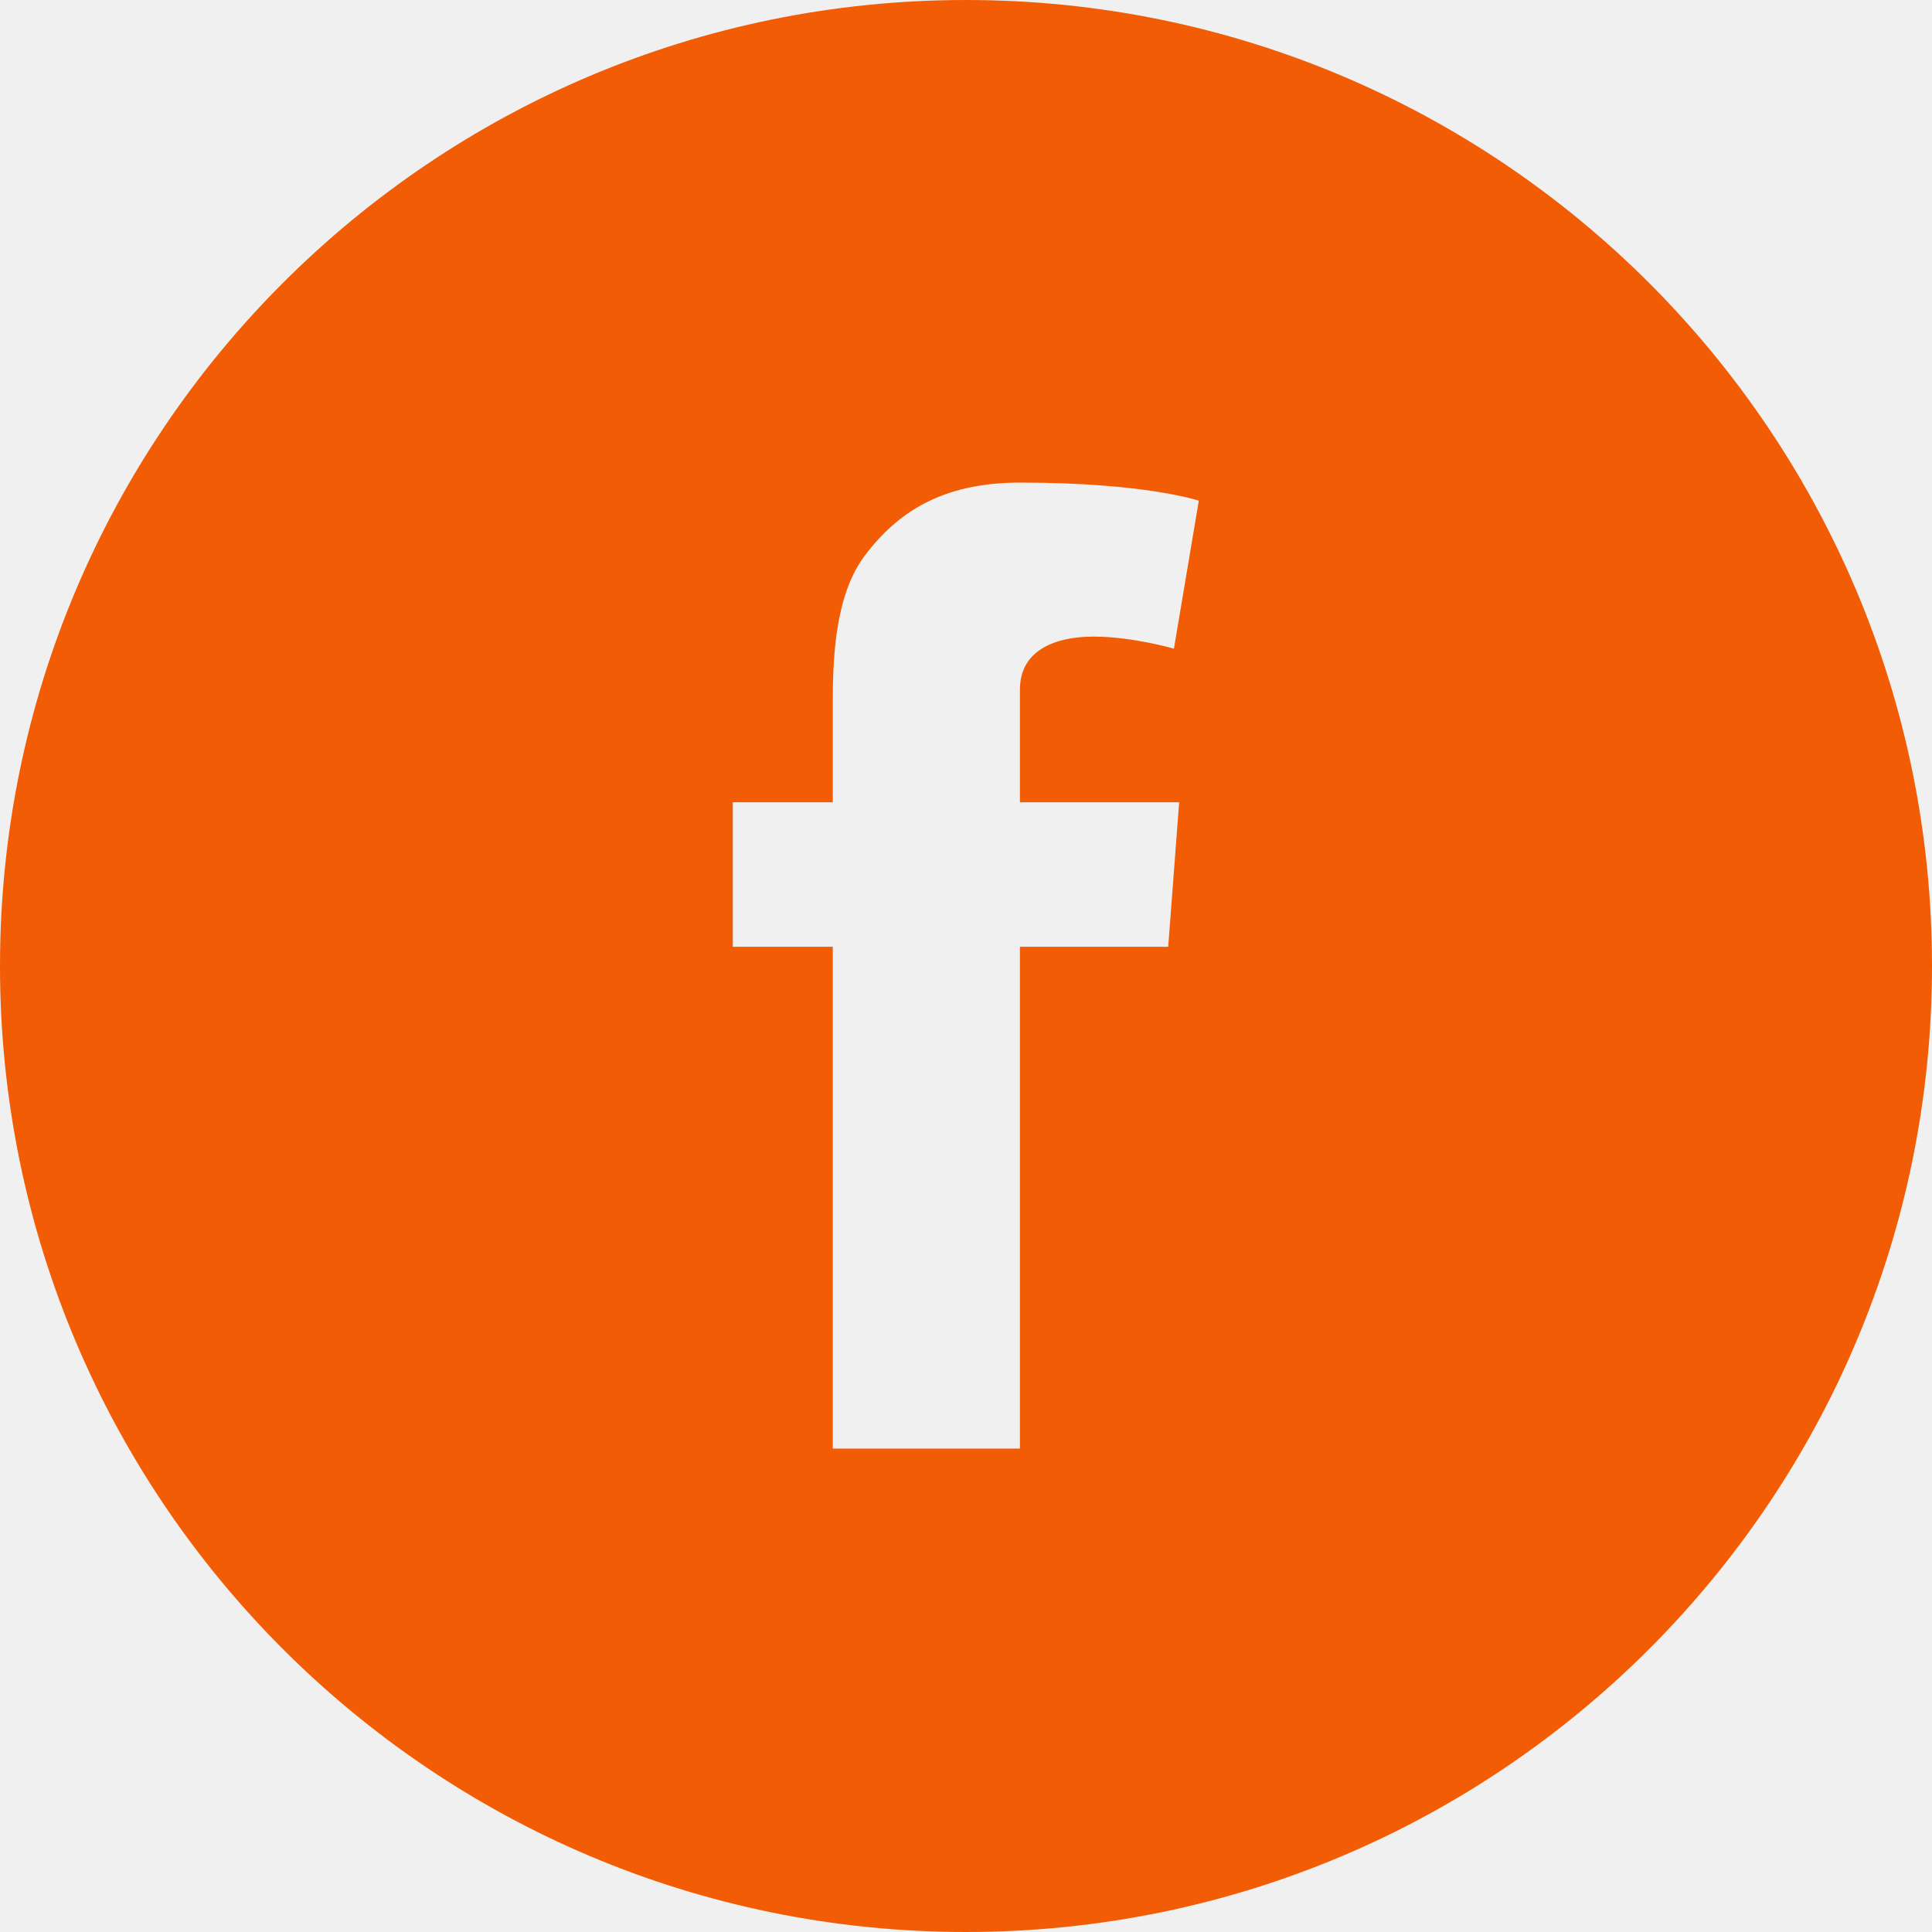
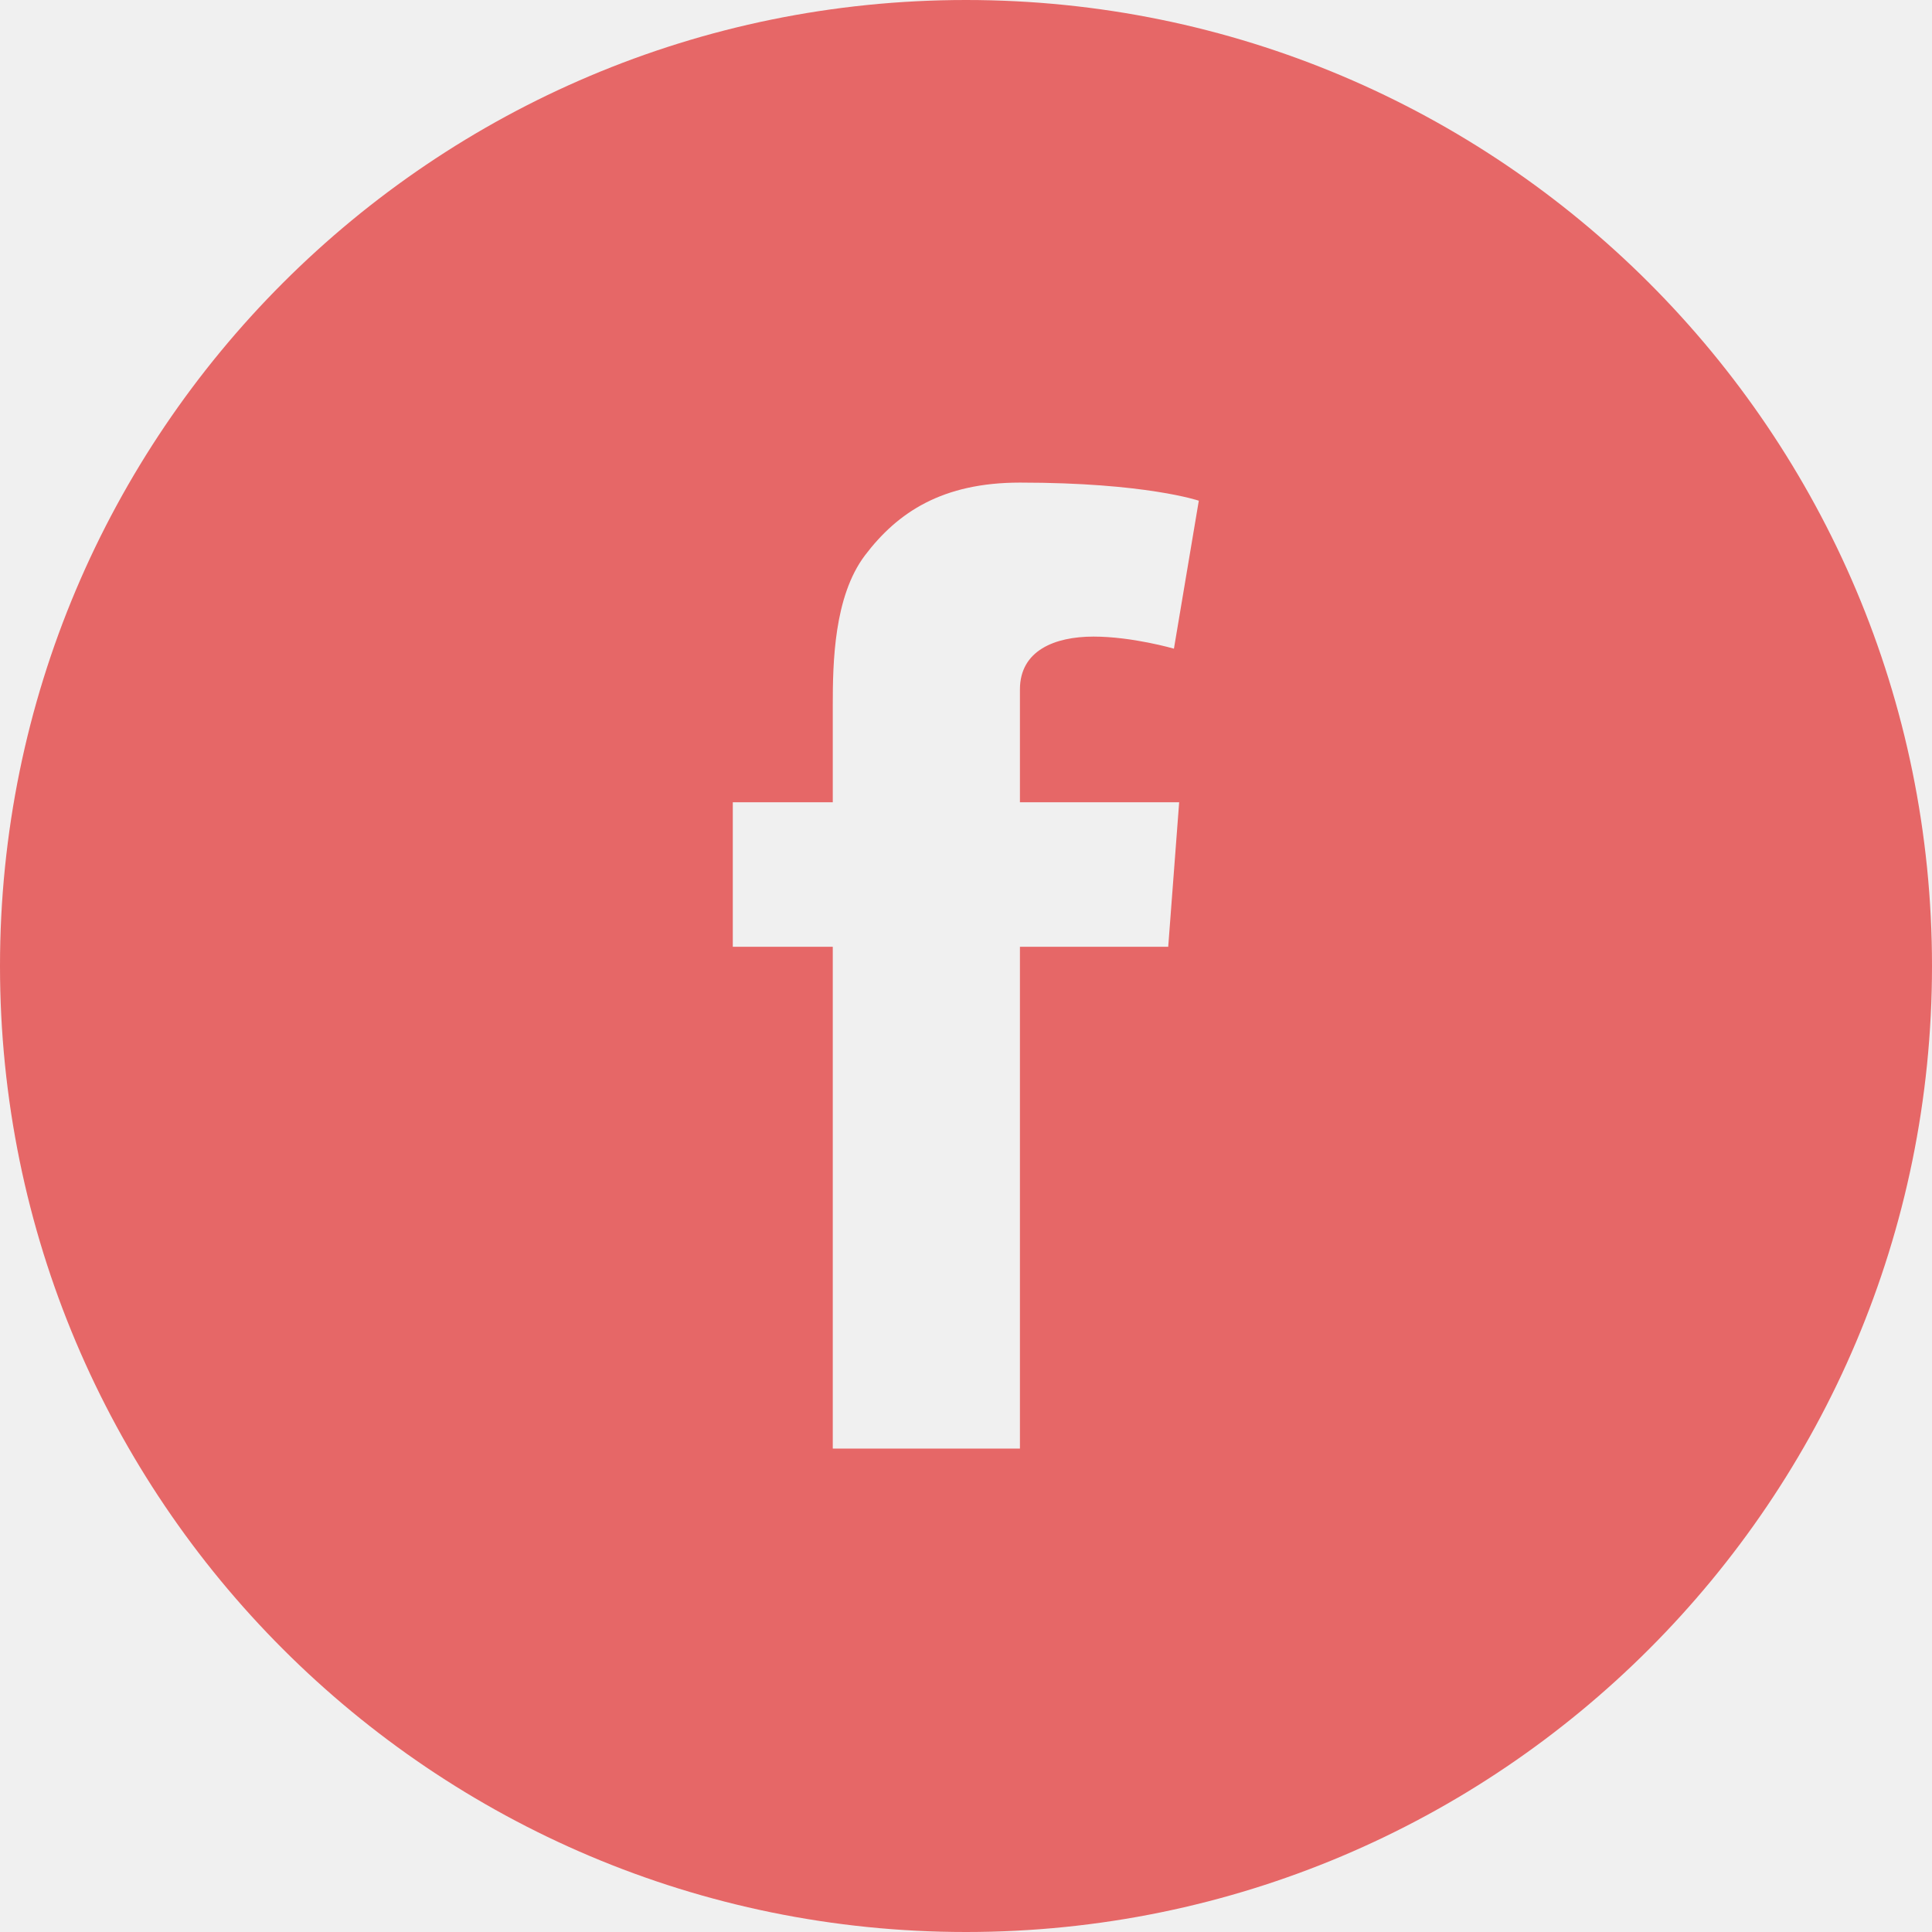
<svg xmlns="http://www.w3.org/2000/svg" width="24" height="24" viewBox="0 0 24 24" fill="none">
  <g id="facebook-round-svgrepo-com 1" clip-path="url(#clip0_1_201)">
-     <path id="Vector" d="M12 0C5.372 0 0 5.372 0 12C0 18.628 5.372 24 12 24C18.628 24 24 18.628 24 12C24 5.372 18.628 0 12 0ZM14.648 9.966L14.512 11.761H12.67V17.995H10.345V11.761H9.103V9.966H10.345V8.761C10.345 8.231 10.359 7.411 10.744 6.9C11.152 6.361 11.709 5.995 12.67 5.995C14.236 5.995 14.892 6.22 14.892 6.22L14.583 8.058C14.583 8.058 14.067 7.908 13.584 7.908C13.102 7.908 12.67 8.081 12.67 8.564V9.966H14.648Z" fill="#F25C05" />
+     <path id="Vector" d="M12 0C5.372 0 0 5.372 0 12C0 18.628 5.372 24 12 24C18.628 24 24 18.628 24 12C24 5.372 18.628 0 12 0ZM14.648 9.966L14.512 11.761H12.67V17.995H10.345V11.761H9.103V9.966H10.345V8.761C10.345 8.231 10.359 7.411 10.744 6.9C11.152 6.361 11.709 5.995 12.67 5.995C14.236 5.995 14.892 6.22 14.892 6.22L14.583 8.058C14.583 8.058 14.067 7.908 13.584 7.908C13.102 7.908 12.67 8.081 12.67 8.564V9.966H14.648Z" fill="#E66767" />
  </g>
  <defs>
    <clipPath id="clip0_1_201">
      <rect width="24" height="24" fill="white" />
    </clipPath>
  </defs>
</svg>
